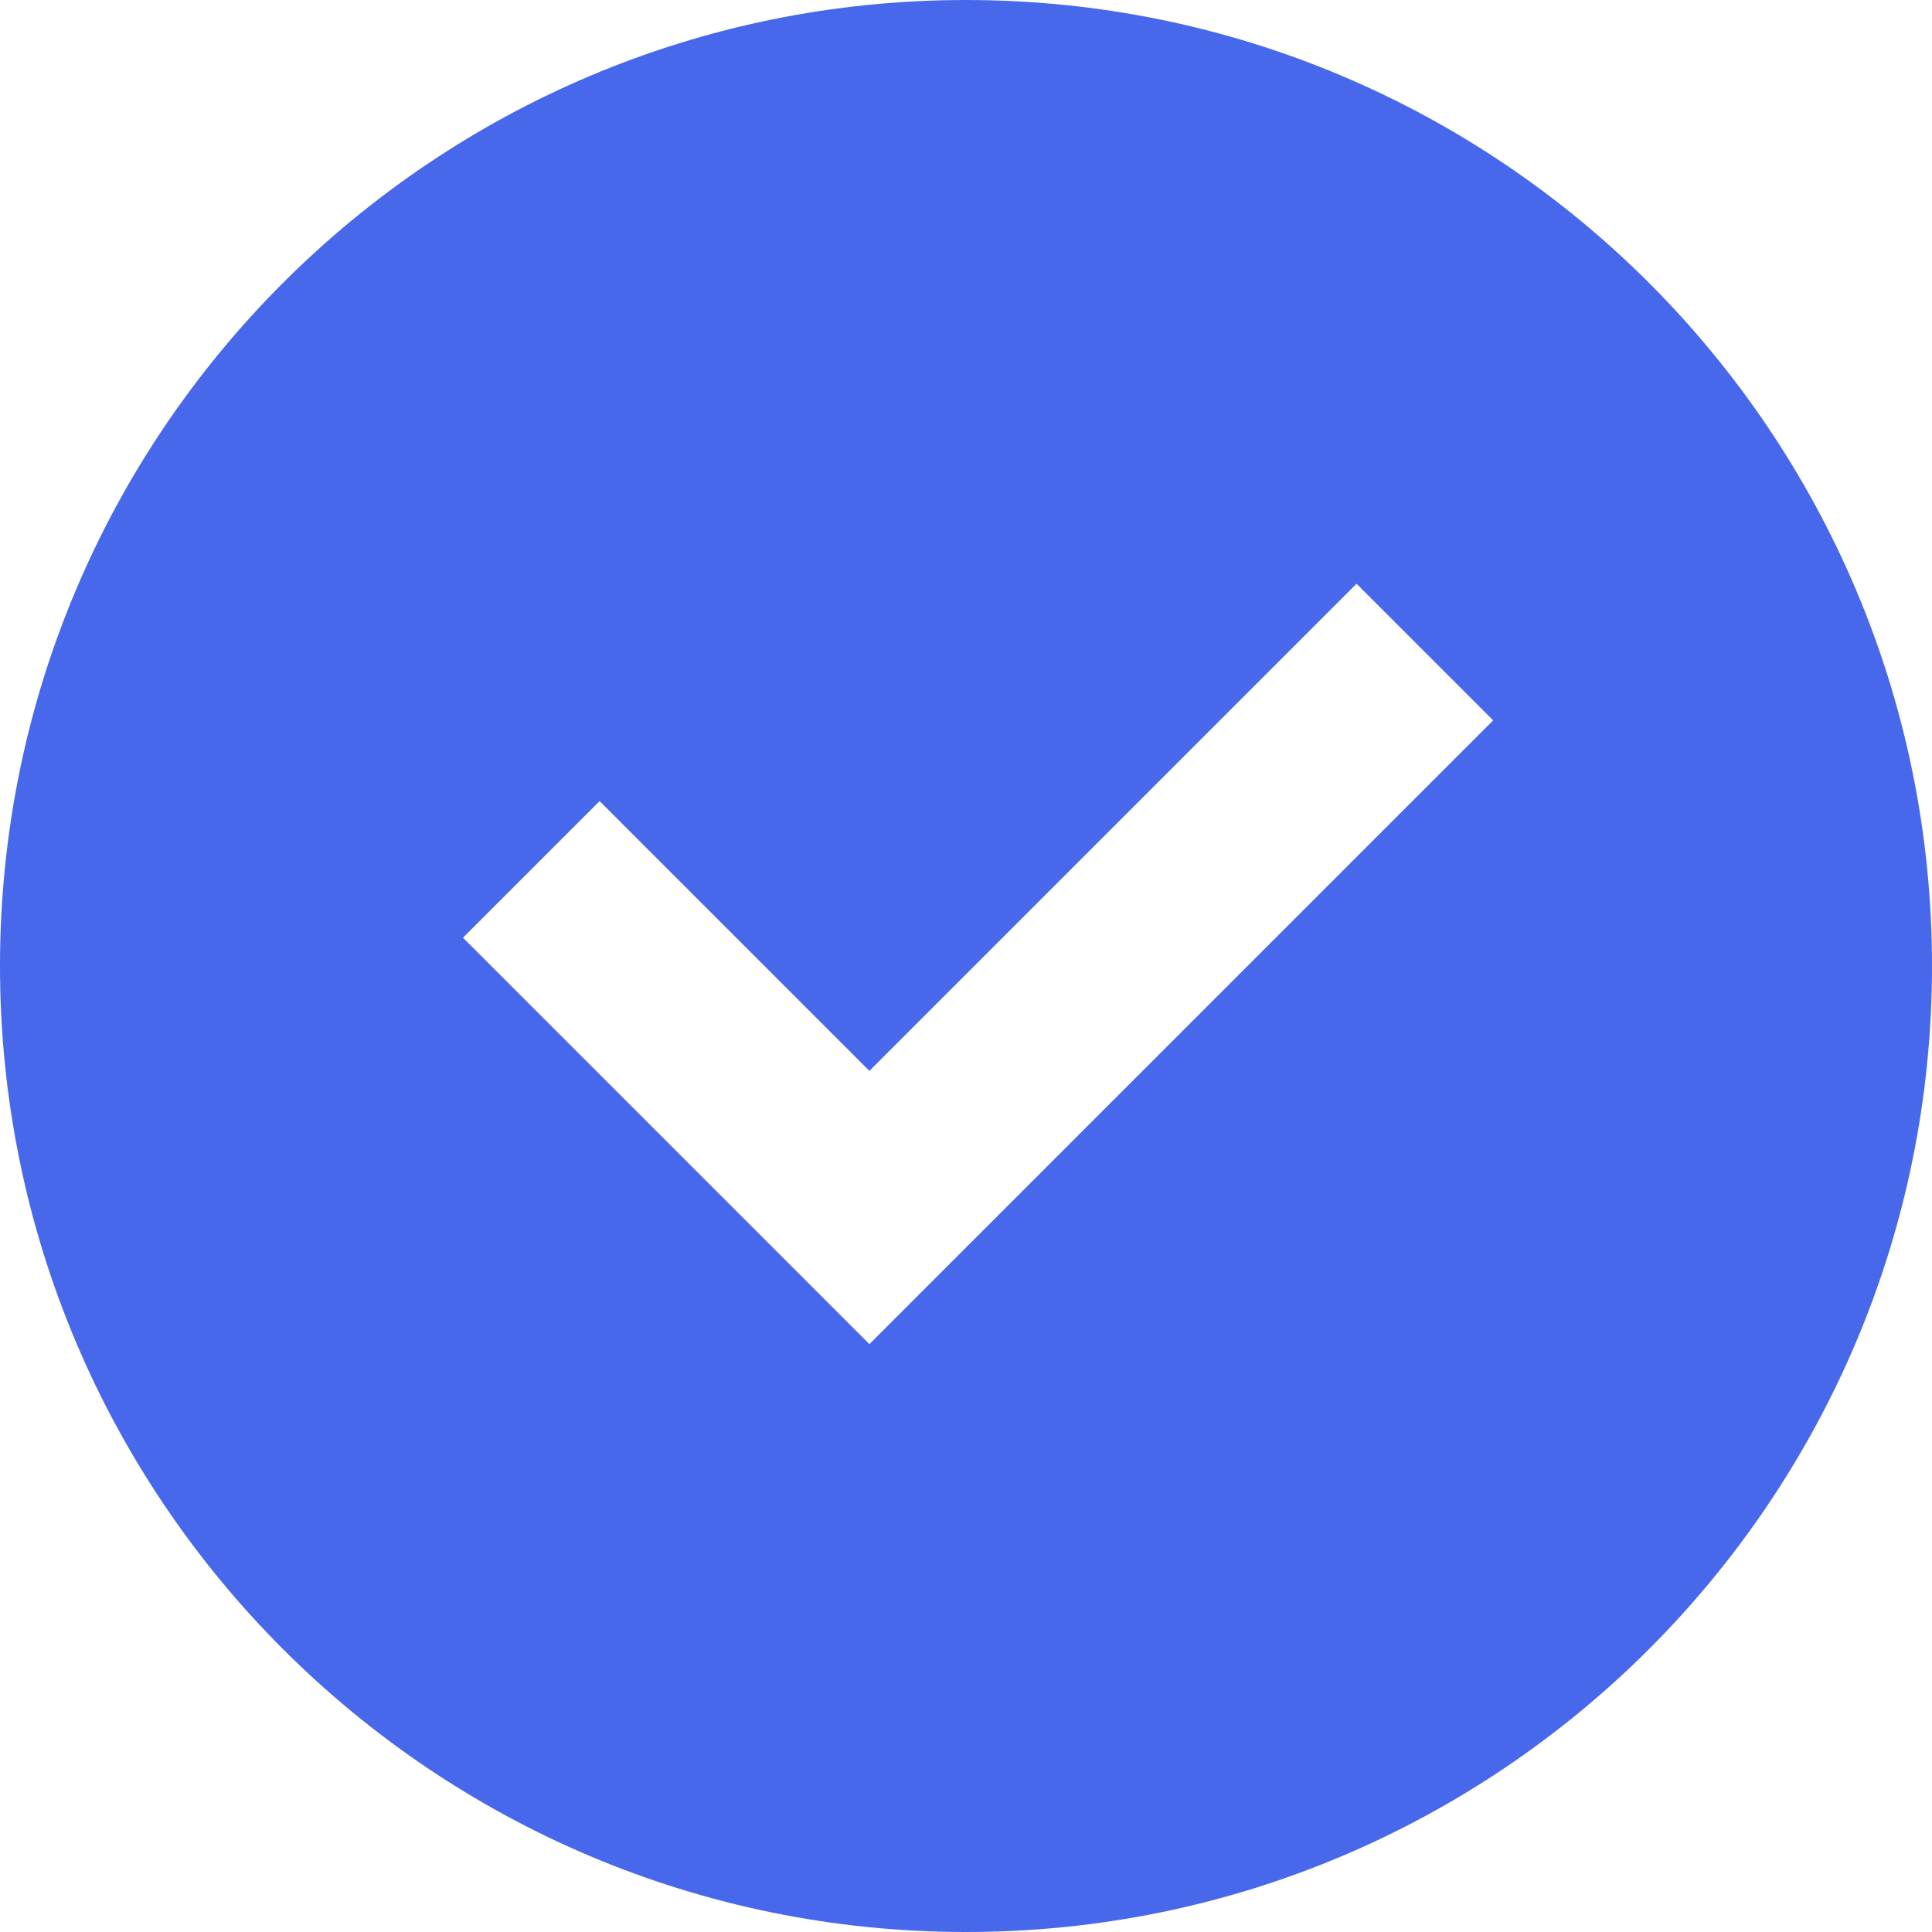
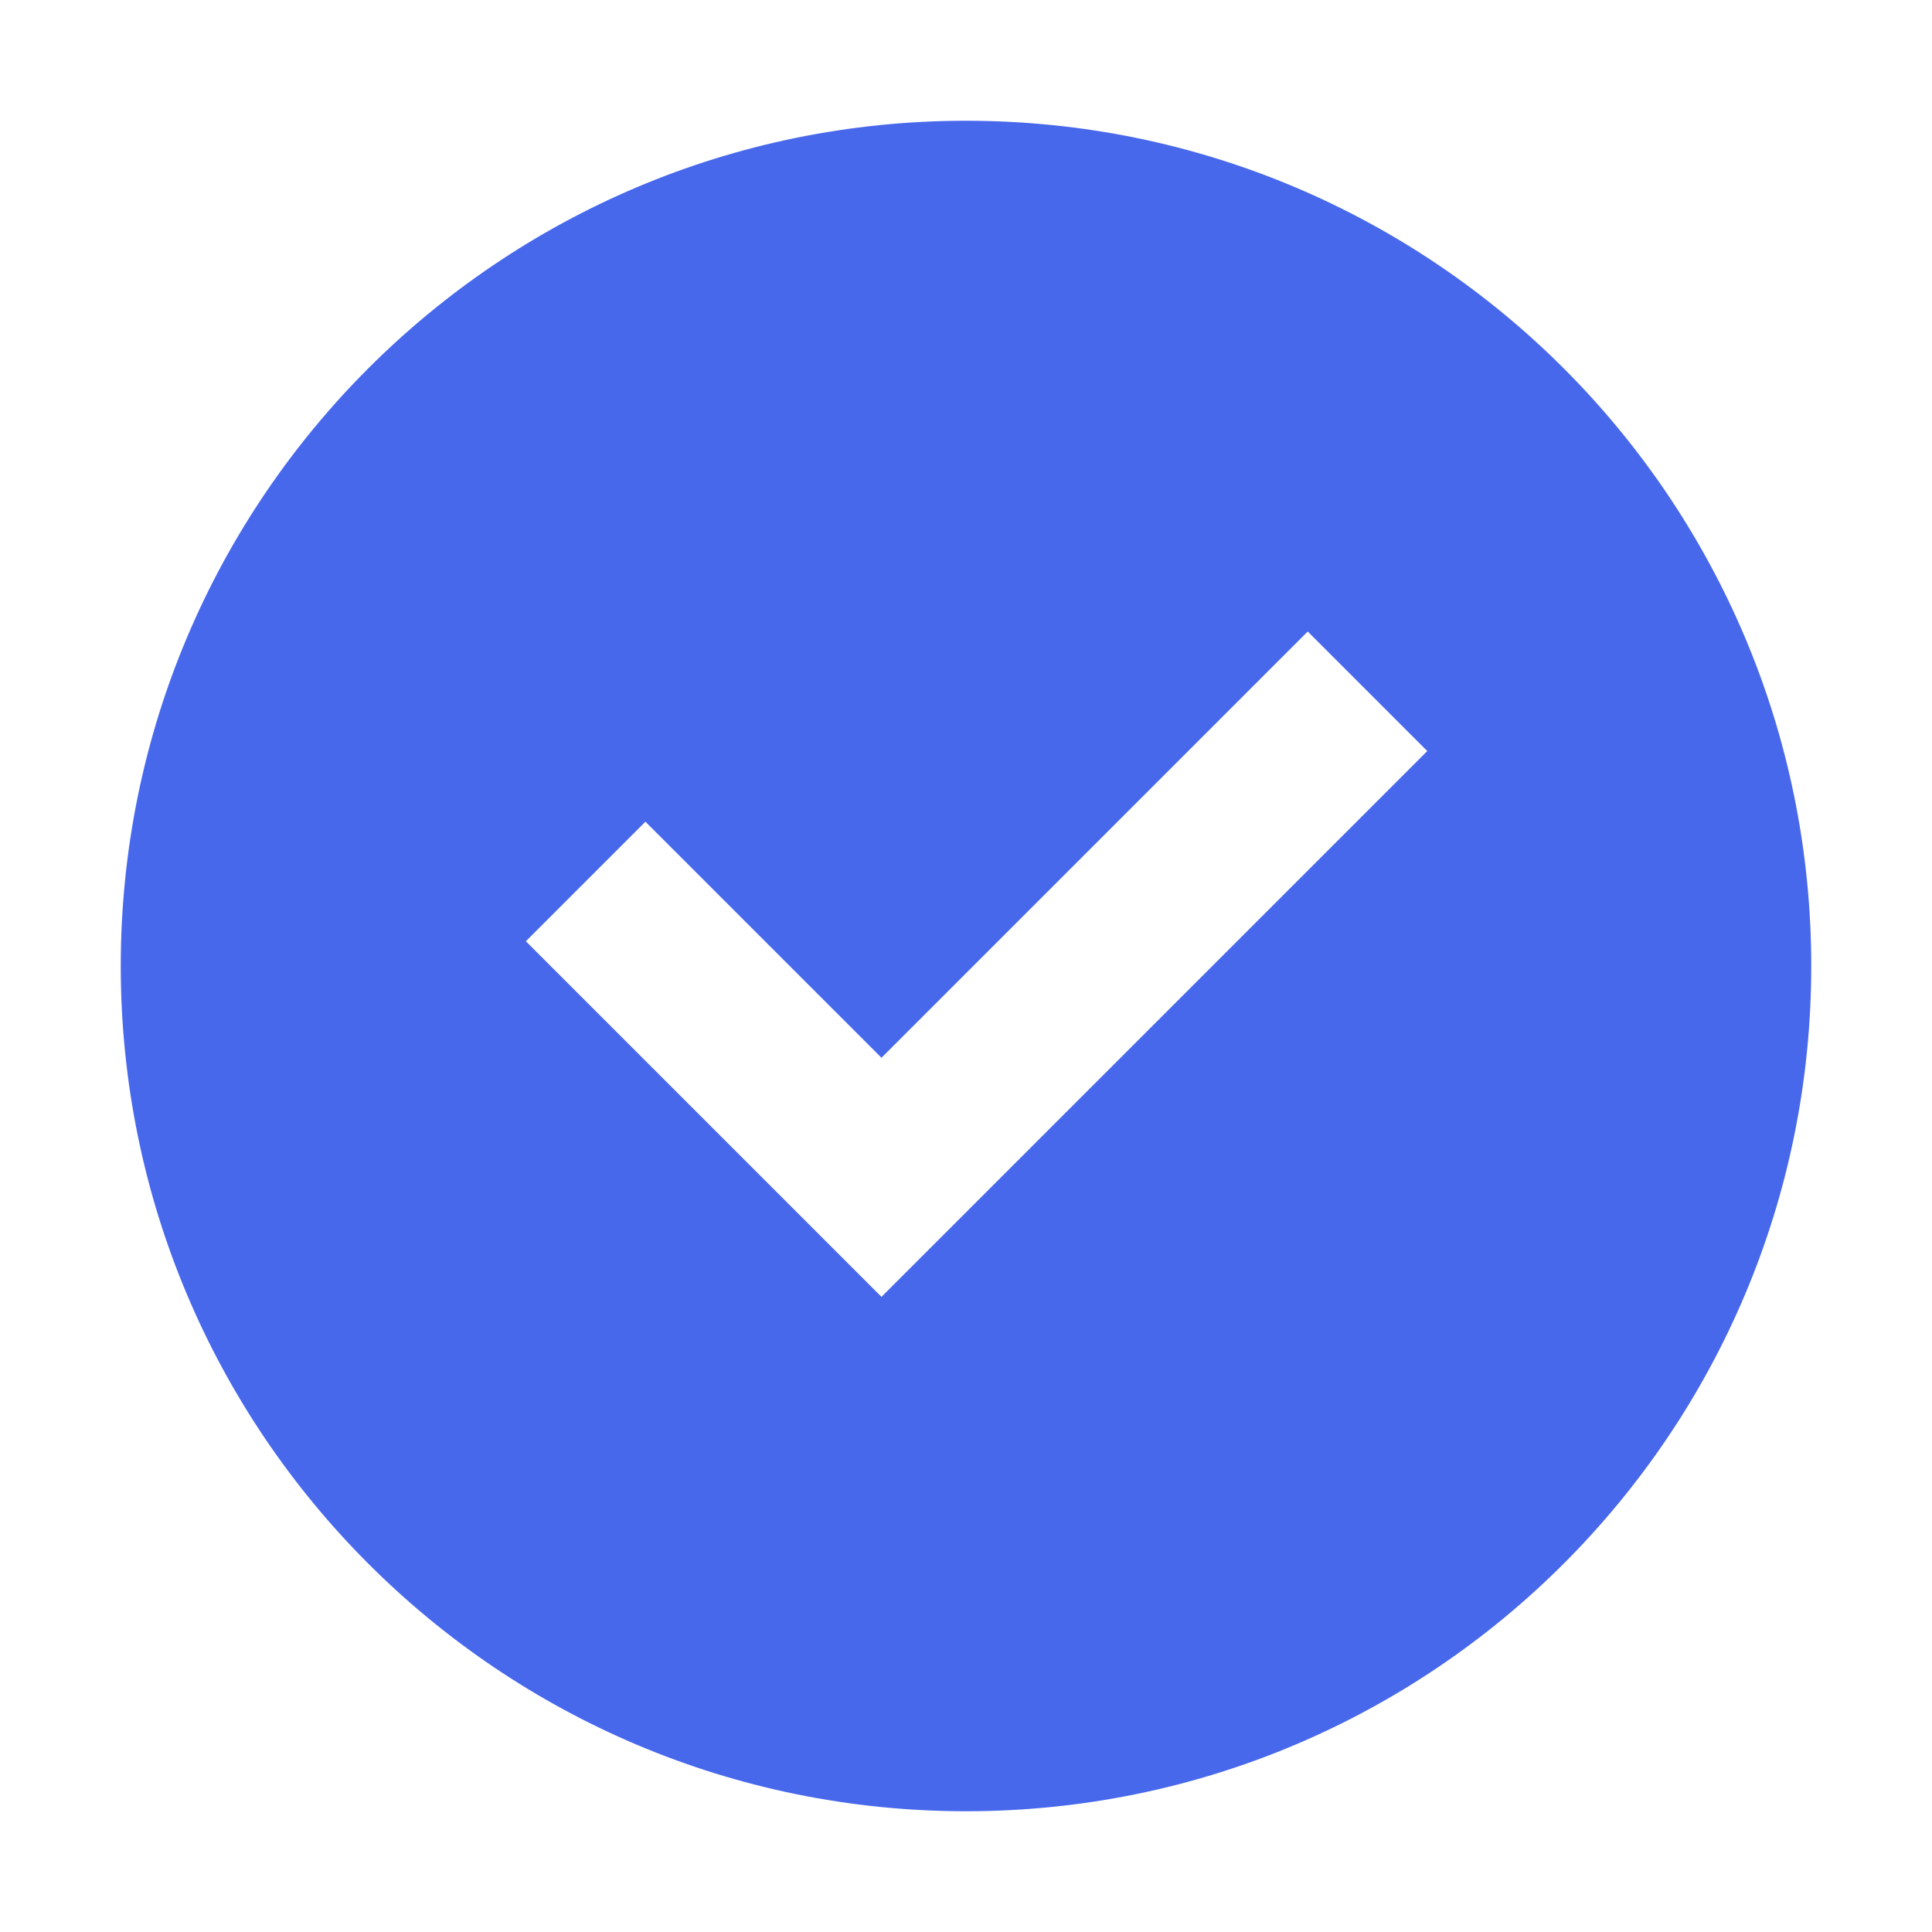
- <svg xmlns="http://www.w3.org/2000/svg" width="14" height="14" viewBox="0 0 14 14" fill="none">
-   <path d="M7 14C10.866 14 14 10.866 14 7C14 3.134 10.866 0 7 0C3.134 0 0 3.134 0 7C0 10.866 3.134 14 7 14ZM10.82 5.22L6.3 9.74L3.355 6.795L4.345 5.805L6.3 7.76L9.83 4.23L10.82 5.22Z" fill="#4868EC" />
+ <svg xmlns="http://www.w3.org/2000/svg" width="16" height="16" viewBox="0 0 16 16" fill="none">
+   <path d="M8 15C11.866 15 15 11.866 15 8C15 4.134 11.866 1 8 1C4.134 1 1 4.134 1 8C1 11.866 4.134 15 8 15ZM11.82 6.22L7.3 10.74L4.355 7.795L5.345 6.805L7.3 8.76L10.83 5.23L11.82 6.22Z" fill="#4868EC" />
</svg>
